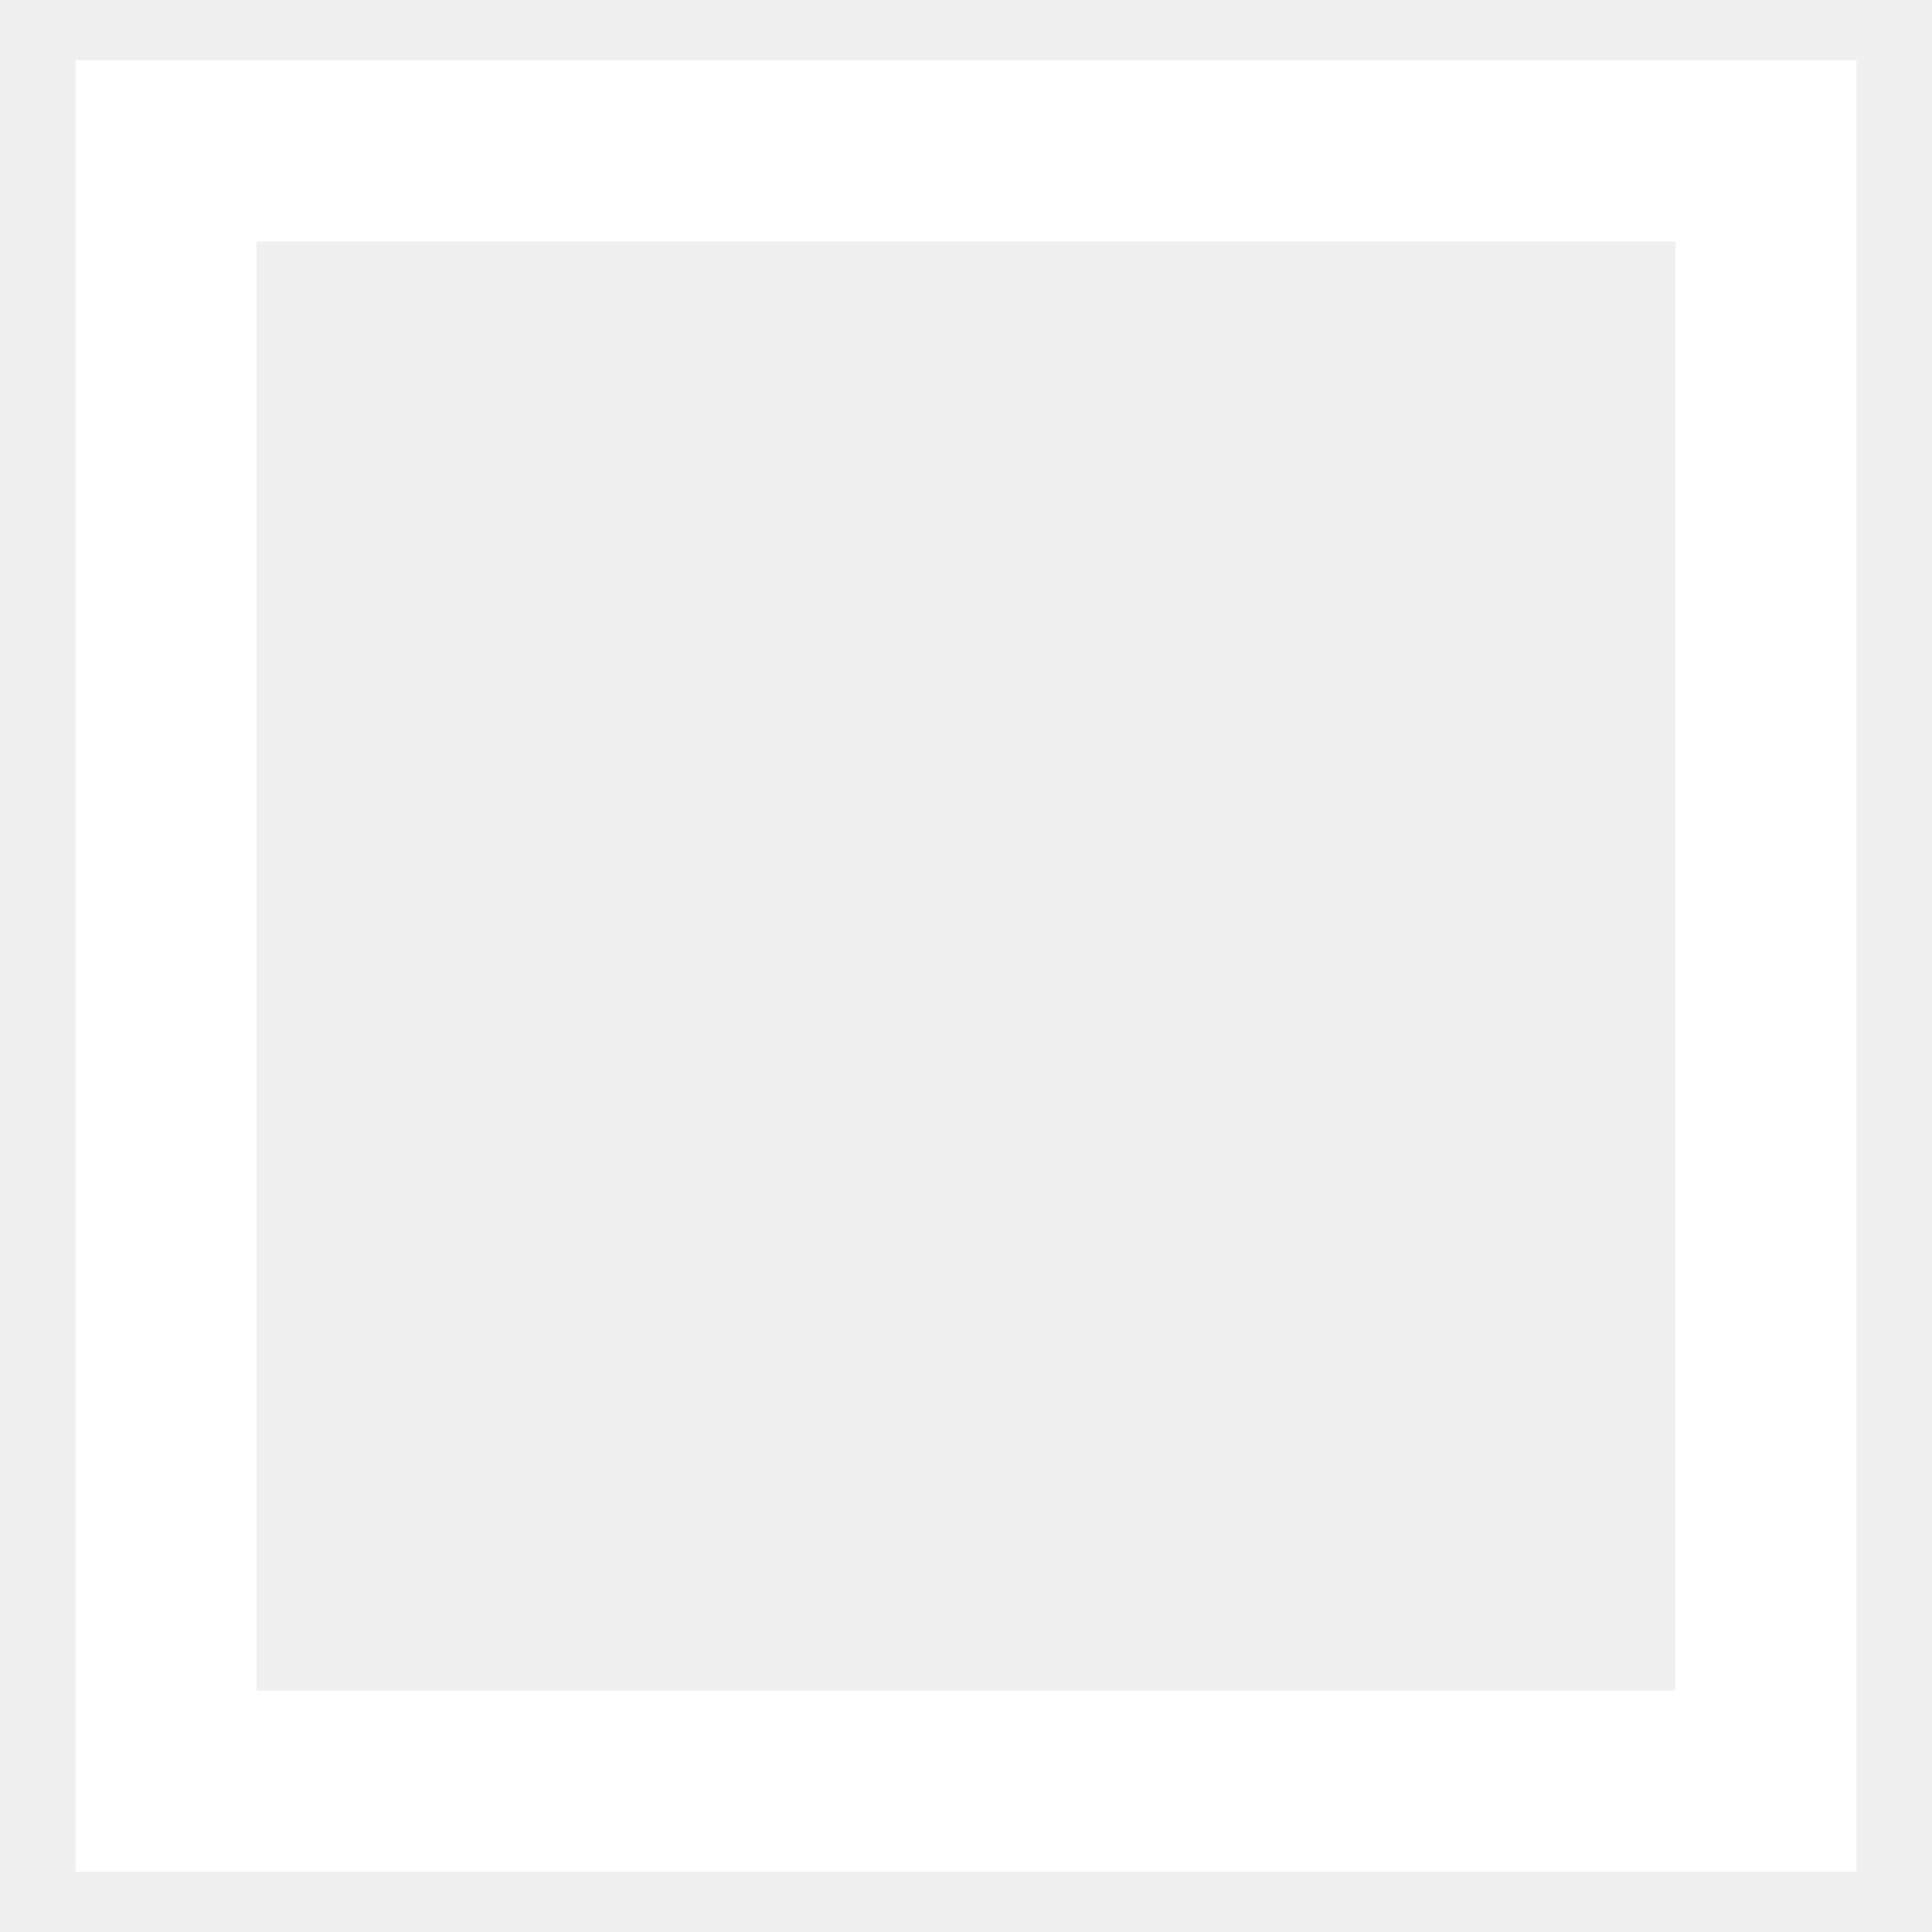
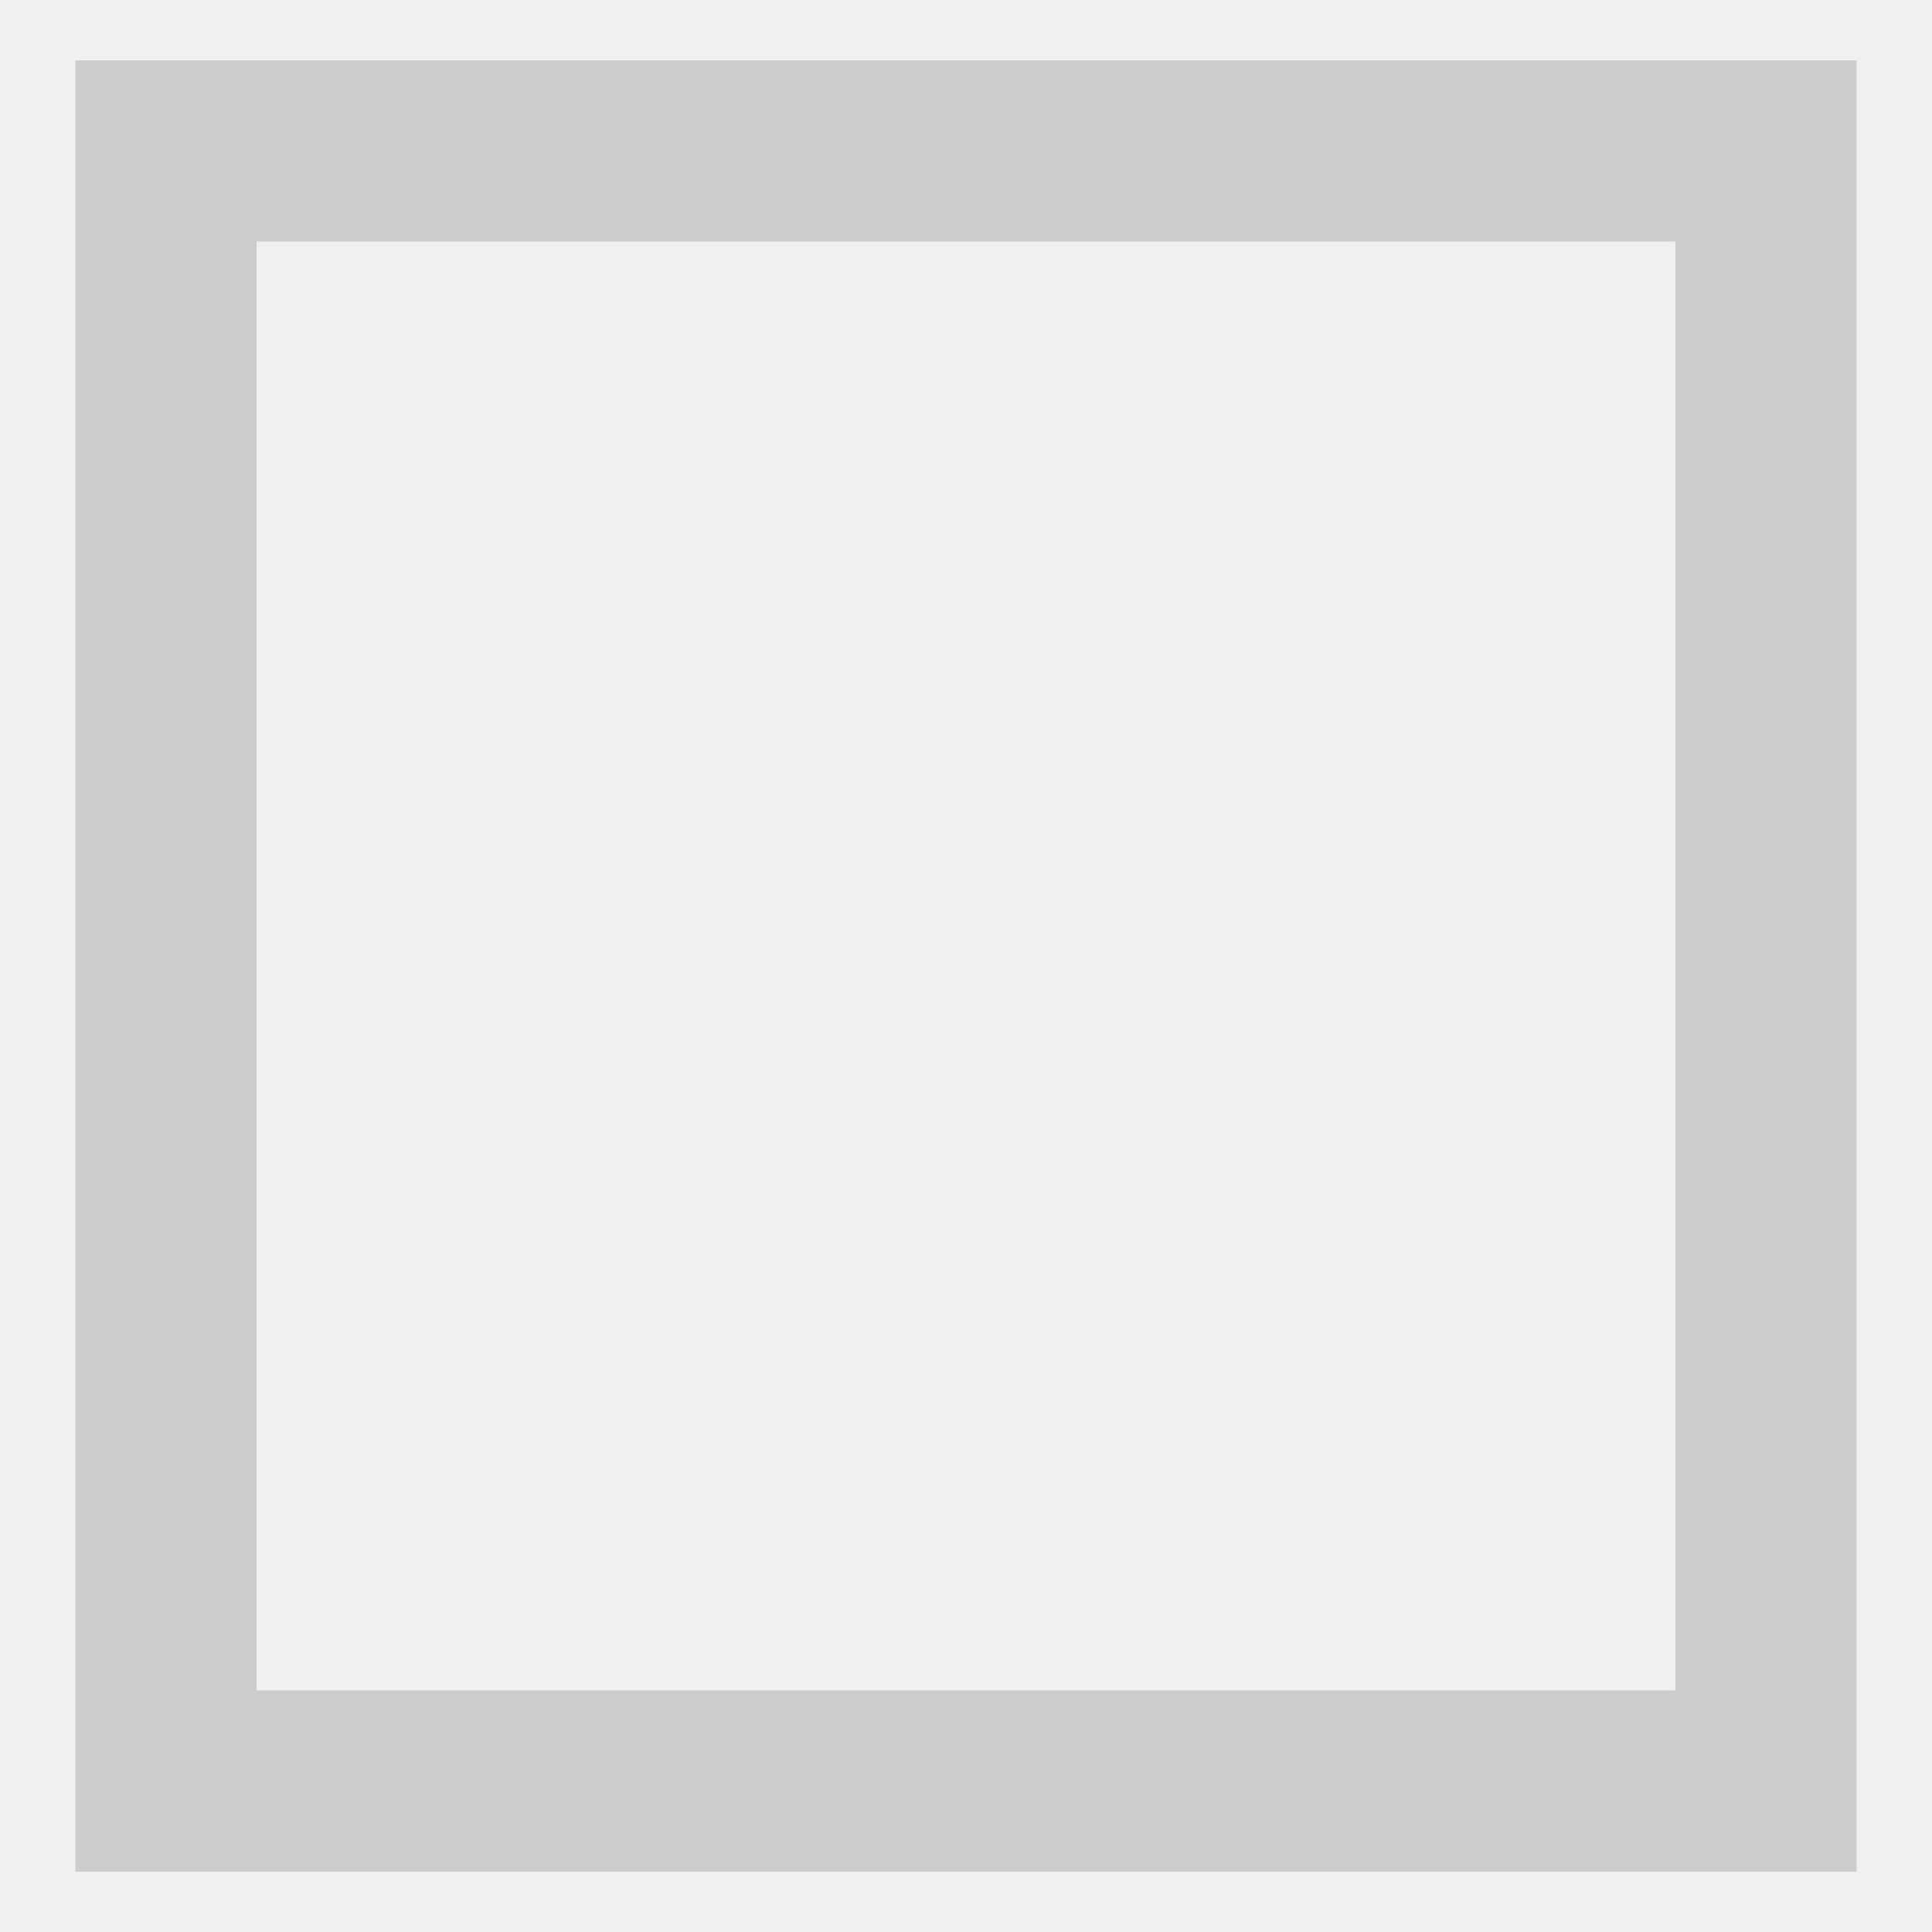
<svg xmlns="http://www.w3.org/2000/svg" width="16" height="16">
  <g>
    <rect fill="none" id="canvas_background" height="18" width="18" y="-1" x="-1" />
    <g display="none" overflow="visible" y="0" x="0" height="100%" width="100%" id="canvasGrid">
      <rect fill="url(#gridpattern)" stroke-width="0" y="0" x="0" height="100%" width="100%" />
    </g>
  </g>
  <g>
-     <rect stroke="#ffffff" id="svg_2" height="13.5" width="13.25" y="1.25" x="1.375" stroke-width="1.5" fill="none" />
+     <rect stroke="#cccccc" id="svg_2" height="13.5" width="13.25" y="1.25" x="1.375" stroke-width="1.5" fill="none" />
  </g>
</svg>
